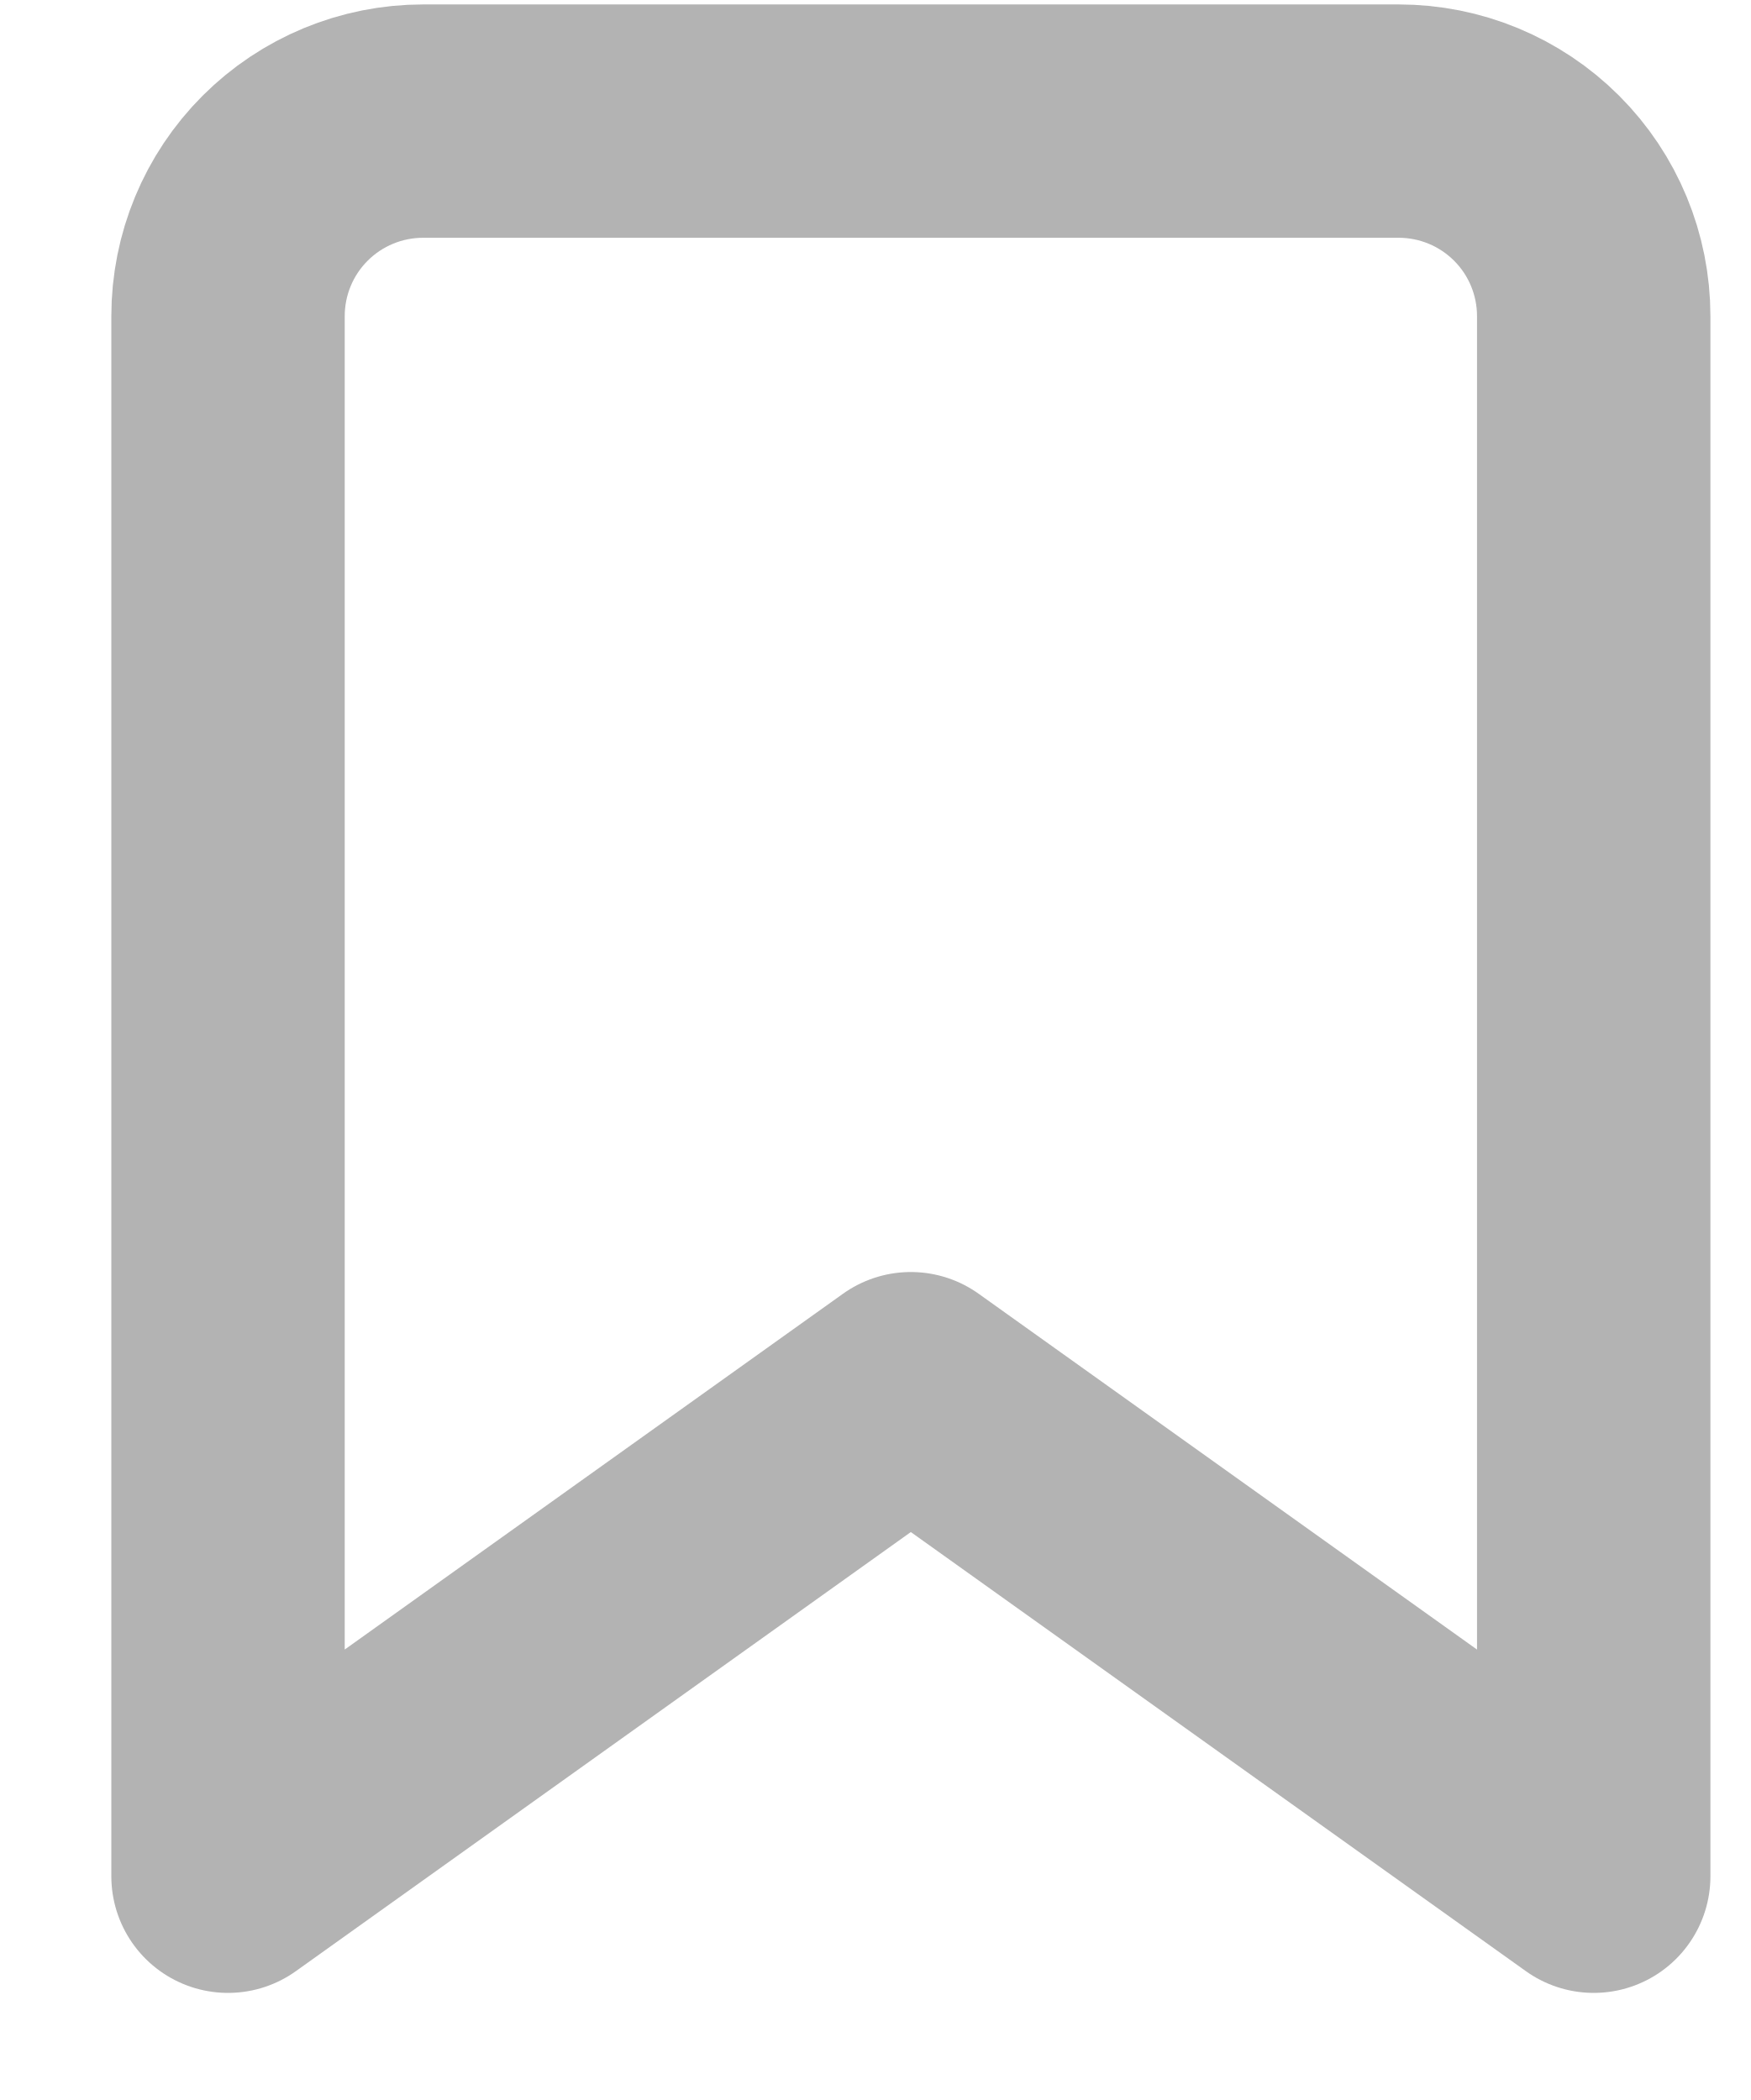
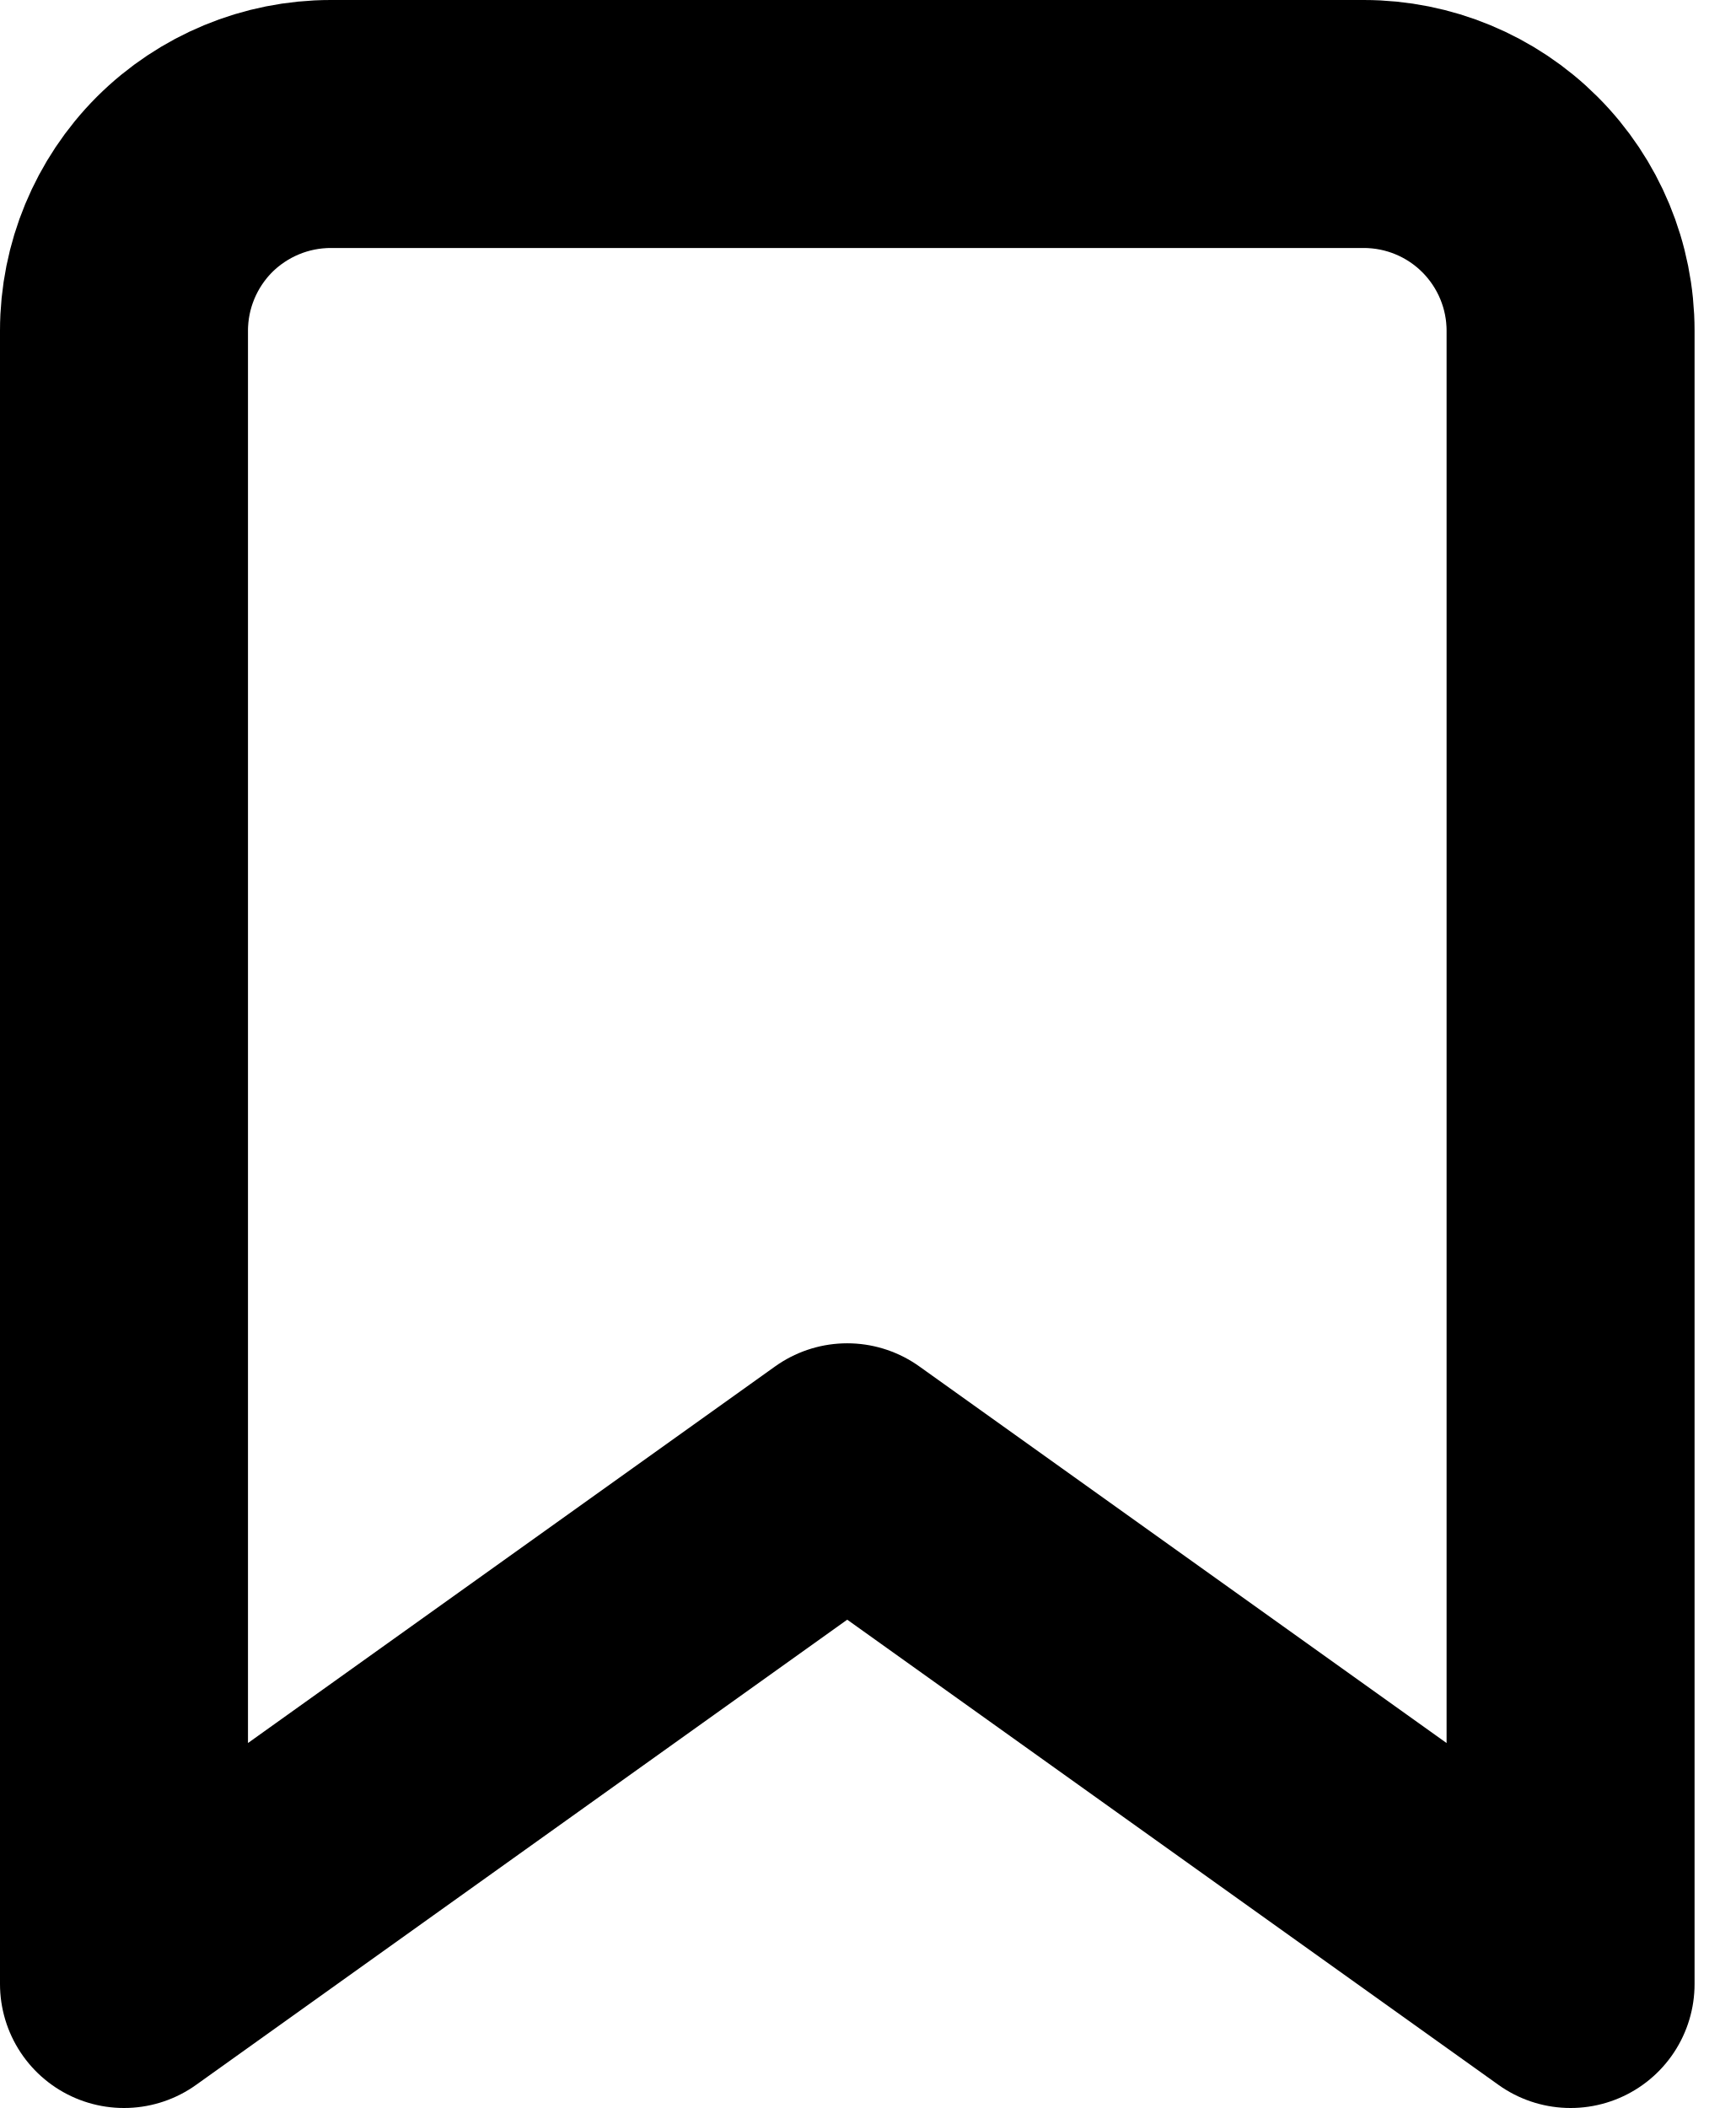
- <svg xmlns="http://www.w3.org/2000/svg" width="15" height="18" viewBox="0 0 15 18" fill="none">
-   <path d="M13.657 16.082L7.805 11.903L1.954 16.082V2.71C1.954 2.266 2.13 1.841 2.443 1.528C2.757 1.214 3.182 1.038 3.626 1.038H11.985C12.429 1.038 12.854 1.214 13.168 1.528C13.481 1.841 13.657 2.266 13.657 2.71V16.082Z" stroke="#818181" stroke-opacity="0.6" stroke-width="2" stroke-linecap="round" stroke-linejoin="round" />
+ <svg xmlns="http://www.w3.org/2000/svg" width="14" height="17" viewBox="0 0 14 17" fill="none">
+   <path d="M12.667 16L6.833 11.833L1 16V2.667C1 2.225 1.176 1.801 1.488 1.488C1.801 1.176 2.225 1 2.667 1H11C11.442 1 11.866 1.176 12.178 1.488C12.491 1.801 12.667 2.225 12.667 2.667V16Z" stroke="black" stroke-width="2" stroke-linecap="round" stroke-linejoin="round" />
</svg>
